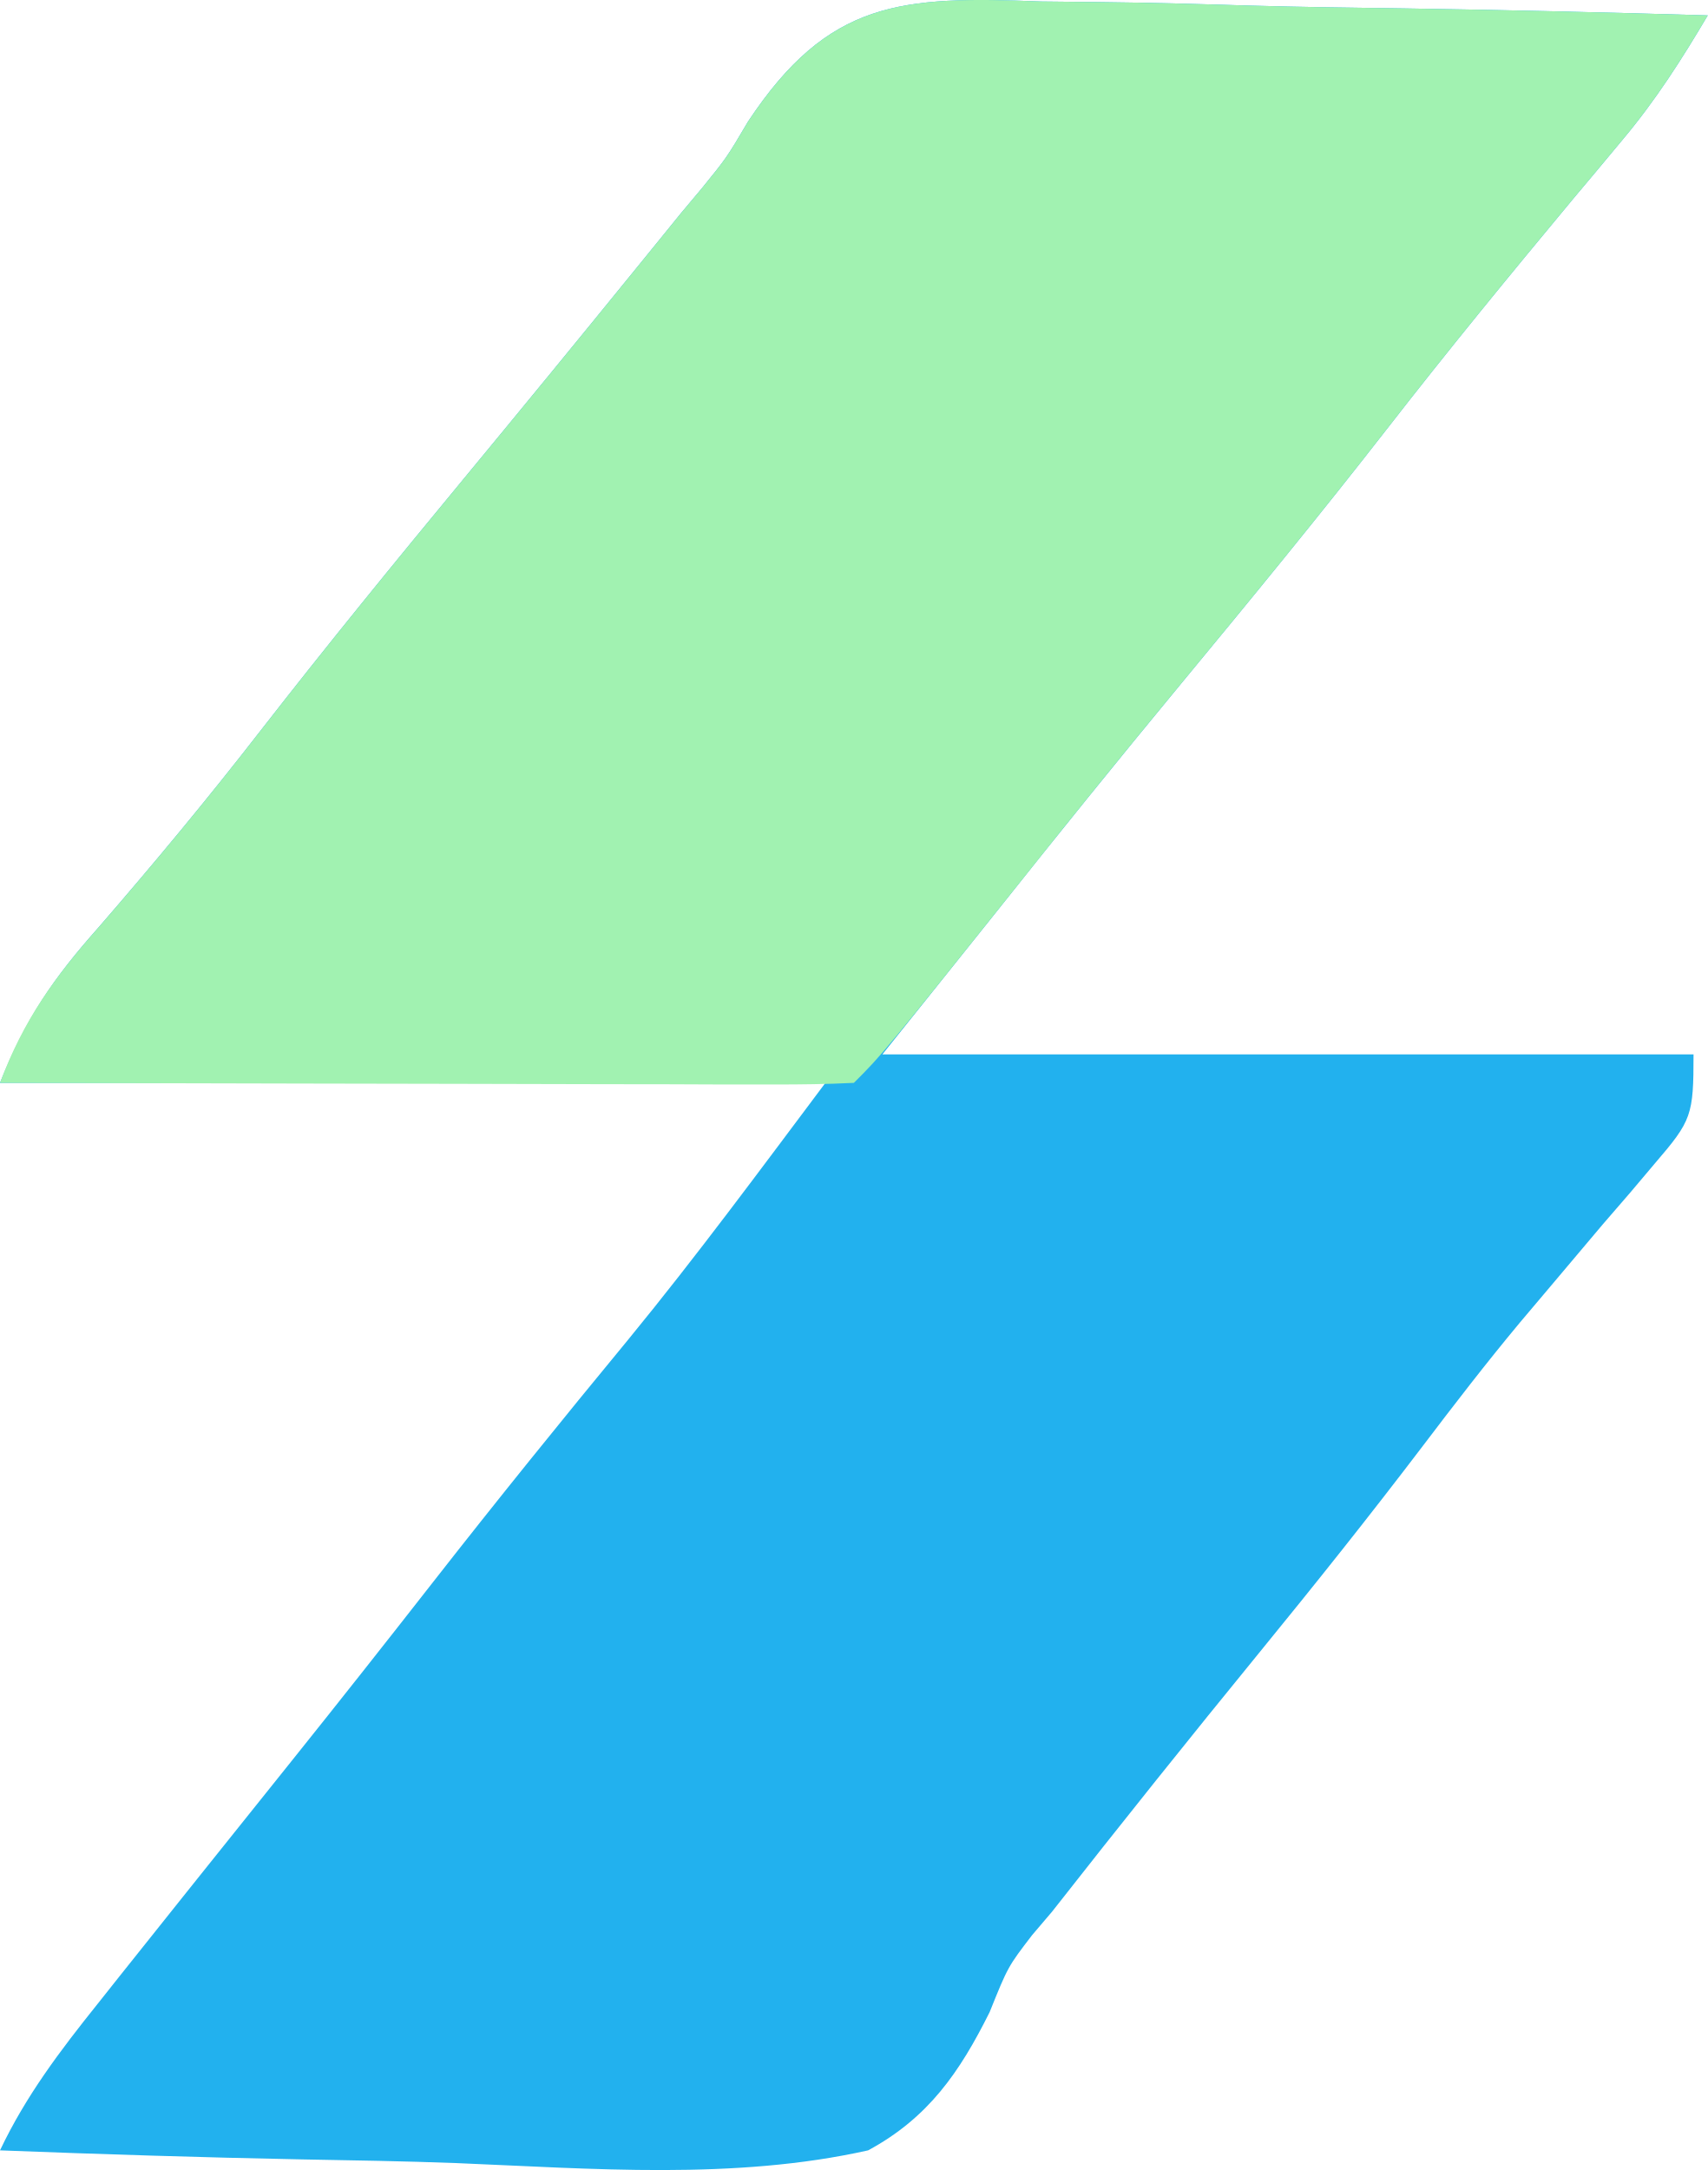
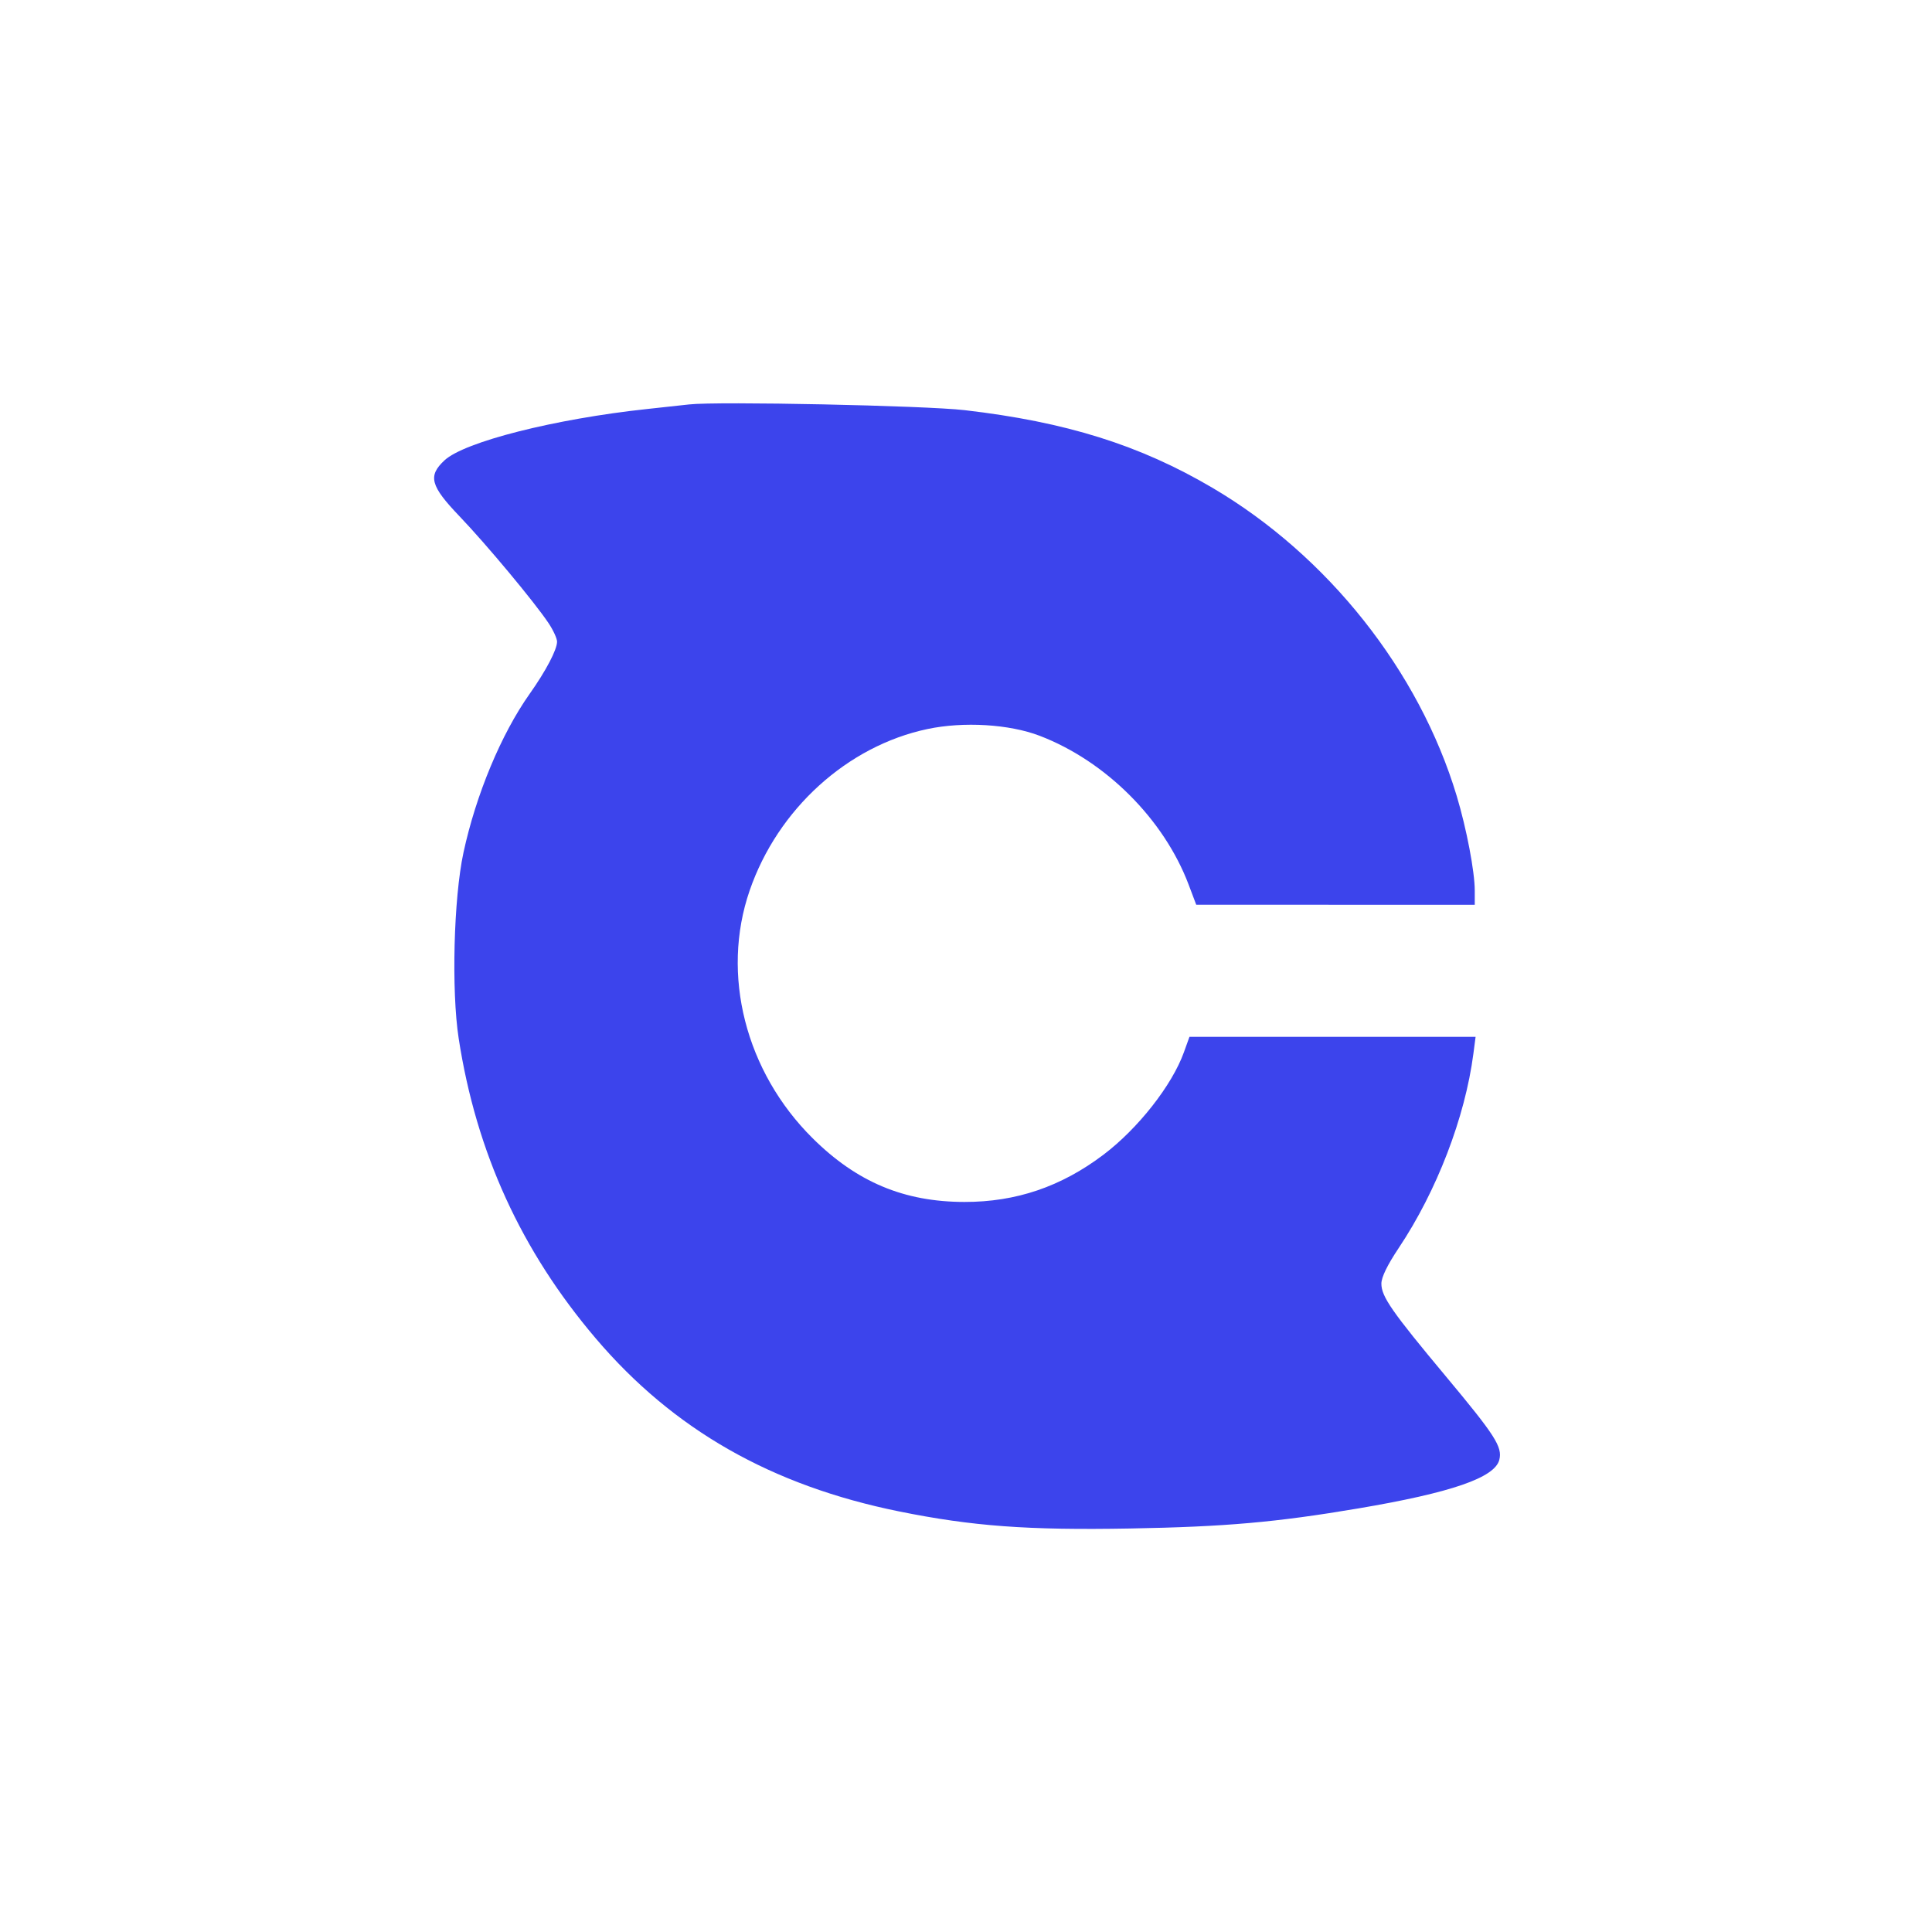
- <svg xmlns="http://www.w3.org/2000/svg" viewBox="0 -1.08 120 152.46">
-   <path d="M73.125-.977c1.356.019 2.712.033 4.069.043 3.546.038 7.088.136 10.633.247 3.626.103 7.253.148 10.88.198C105.806-.381 112.903-.211 120 0c-1.832 3.095-3.657 5.959-5.969 8.715l-1.713 2.057L110.5 12.938c-4.409 5.298-8.771 10.62-13 16.062-4.727 6.074-9.602 12.018-14.506 17.949C78.606 52.256 74.284 57.609 70 63l-8 10h57c0 4.279-.121 4.638-2.711 7.652l-1.758 2.082L112.625 84.938c-1.3 1.538-2.598 3.077-3.895 4.617l-1.94 2.296C104.421 94.696 102.175 97.612 99.938 100.562c-3.703 4.868-7.505 9.638-11.375 14.375-4.941 6.051-9.816 12.146-14.637 18.293l-1.4 1.645c-1.698 2.213-1.698 2.213-2.988 5.415C67.432 144.514 65.227 147.719 61 150c-9.39 2.107-19.406 1.285-28.964.893-3.613-.134-7.226-.193-10.841-.258C14.127 150.496 7.064 150.275 0 150c1.825-3.84 4.228-7.008 6.875-10.312l1.469-1.852C9.892 135.887 11.445 133.943 13 132l1.513-1.892c2.001-2.502 4.002-5.003 6.007-7.502 3.334-4.16 6.635-8.344 9.918-12.543 4.49-5.743 9.069-11.408 13.709-17.031C48.969 87.148 53.418 81.109 58 75H0c1.828-4.569 3.766-7.366 6.938-10.938 3.916-4.515 7.713-9.089 11.375-13.812 4.677-6.013 9.487-11.906 14.342-17.777C36.749 27.52 40.823 22.551 44.875 17.562l1.511-1.859 1.481-1.825 1.452-1.73c1.748-2.152 1.748-2.152 3.24-4.681C58.211-1.07 63.322-1.368 73.125-.977Z" fill="#22B1EE" />
-   <path d="M73.125-.977c1.356.019 2.712.033 4.069.043 3.546.038 7.088.136 10.633.247 3.626.103 7.253.148 10.88.198C105.806-.381 112.903-.211 120 0c-1.832 3.095-3.657 5.959-5.969 8.715l-1.713 2.057L110.5 12.938c-4.409 5.298-8.771 10.62-13 16.062-4.728 6.075-9.603 12.02-14.509 17.952-3.746 4.531-7.45 9.091-11.109 13.693C62.033 72.967 62.033 72.967 60 75c-1.872.094-3.747.117-5.621.114l-3.64-0-3.961-.016c-1.344-.002-2.688-.003-4.031-.004-3.543-.004-7.086-.014-10.628-.025-3.613-.01-7.226-.015-10.838-.02C14.186 75.038 7.093 75.021 0 75c1.628-4.387 3.856-7.467 6.938-10.938 3.916-4.515 7.713-9.089 11.375-13.812 4.677-6.013 9.487-11.906 14.342-17.777C36.749 27.52 40.823 22.551 44.875 17.562l1.511-1.859 1.481-1.825 1.452-1.73c1.748-2.152 1.748-2.152 3.24-4.681C58.211-1.07 63.322-1.368 73.125-.977Z" fill="#A1F2B1" />
+ <svg xmlns="http://www.w3.org/2000/svg" width="600" height="600" viewBox="0 0 600 600" version="1.1">
+   <path d="" stroke="none" fill="#4444ec" fill-rule="evenodd" />
+   <path d="M 214 125.602 C 212.075 125.821, 206.225 126.459, 201 127.018 C 172.290 130.092, 144.198 137.210, 138.028 142.974 C 132.827 147.832, 133.655 150.882, 142.759 160.394 C 151.041 169.047, 165.930 186.914, 170.331 193.482 C 171.799 195.672, 173 198.278, 173 199.272 C 173 201.759, 169.544 208.339, 164.477 215.500 C 155.658 227.964, 147.808 246.801, 143.931 264.801 C 140.891 278.919, 140.153 307.623, 142.448 322.500 C 147.911 357.917, 161.899 388.506, 185.079 415.728 C 209.168 444.019, 239.607 461.363, 279.258 469.393 C 301.936 473.985, 319.183 475.258, 351 474.688 C 380.518 474.159, 396.295 472.770, 421.845 468.453 C 450.683 463.579, 464.232 458.907, 465.625 453.358 C 466.629 449.357, 464.372 445.829, 449.076 427.500 C 432.260 407.350, 429 402.664, 429 398.648 C 429 396.672, 430.851 392.867, 434.391 387.569 C 446.202 369.889, 454.988 347.027, 457.572 327.250 L 458.258 322 413.826 322 L 369.395 322 367.667 326.804 C 363.985 337.044, 353.443 350.468, 342.699 358.597 C 329.563 368.537, 315.548 373.299, 299.500 373.276 C 280.762 373.249, 266.109 367.103, 252.402 353.523 C 231.511 332.824, 223.826 302.629, 232.813 276.555 C 241.523 251.287, 263.130 231.665, 288.035 226.406 C 299.253 224.037, 313.421 224.889, 322.864 228.500 C 343.374 236.343, 361.465 254.417, 369.144 274.735 L 371.500 280.971 414.750 280.985 L 458 281 458 276.610 C 458 270.714, 455.457 257.363, 452.391 247.169 C 440.719 208.351, 412.347 172.571, 376.515 151.483 C 353.955 138.206, 331.077 131.036, 299.606 127.381 C 287.240 125.945, 222.742 124.604, 214 125.602" stroke="none" fill="#3c44ec" fill-rule="evenodd" />
</svg>
